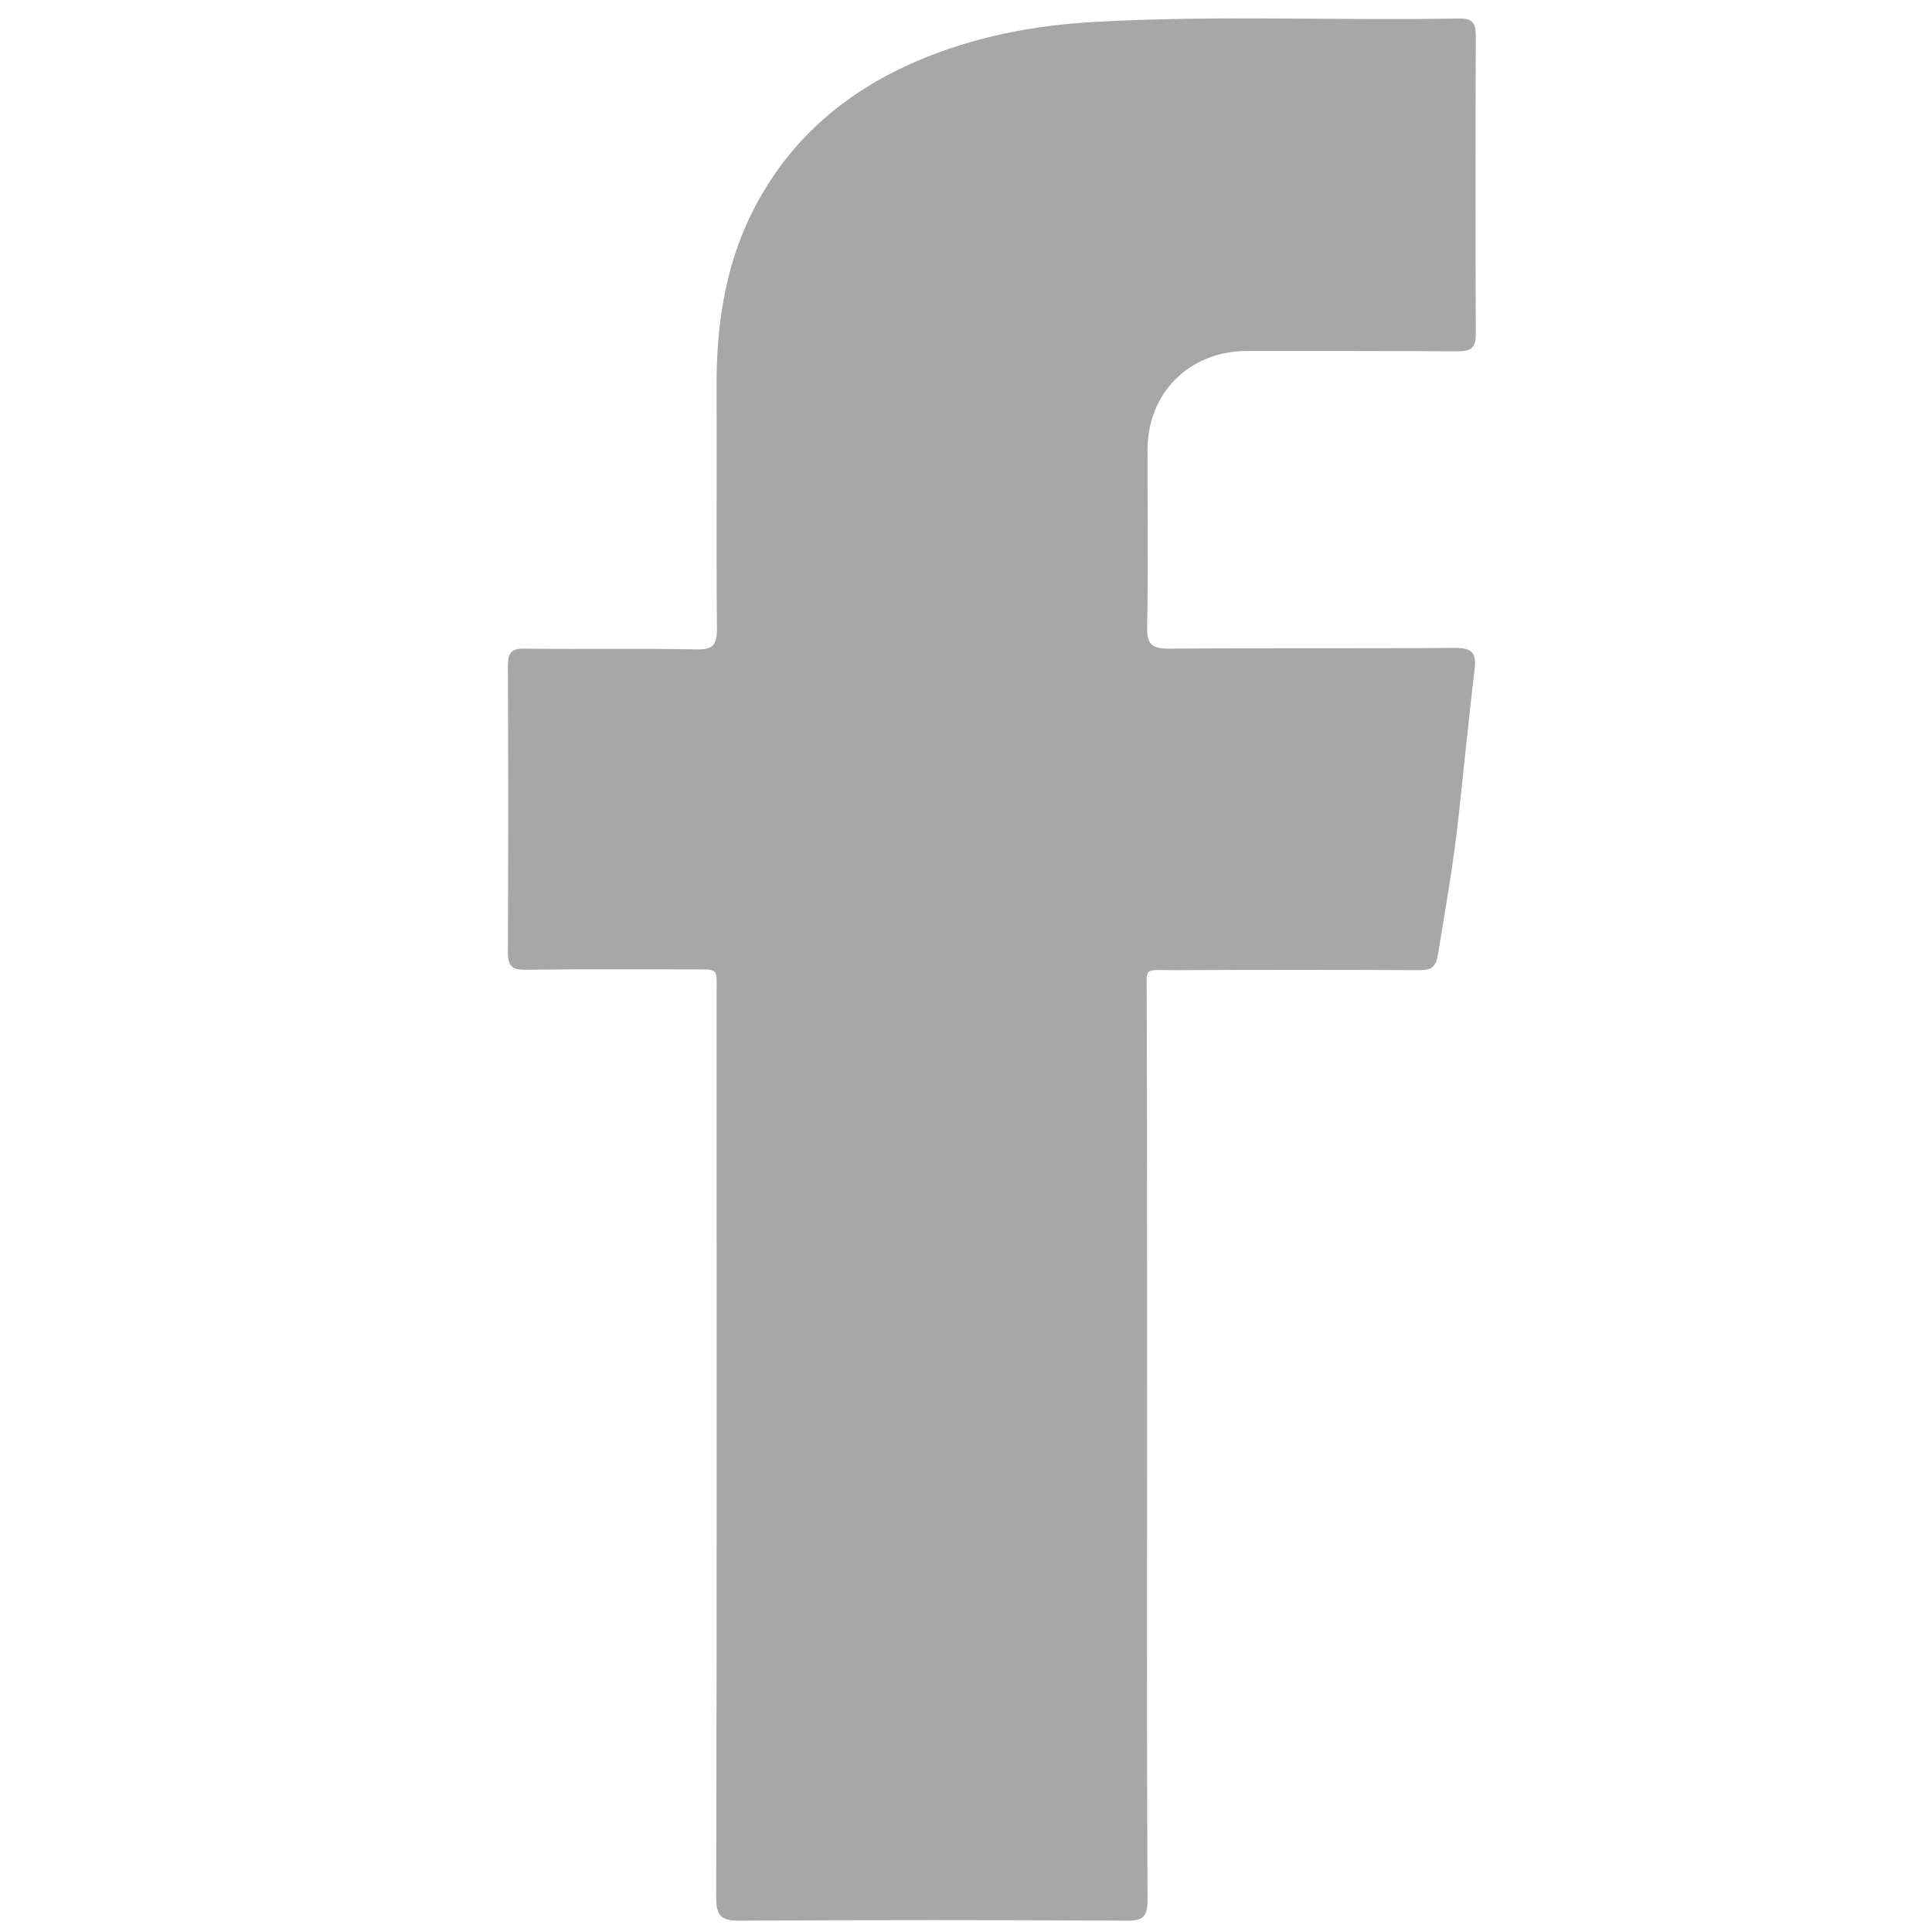
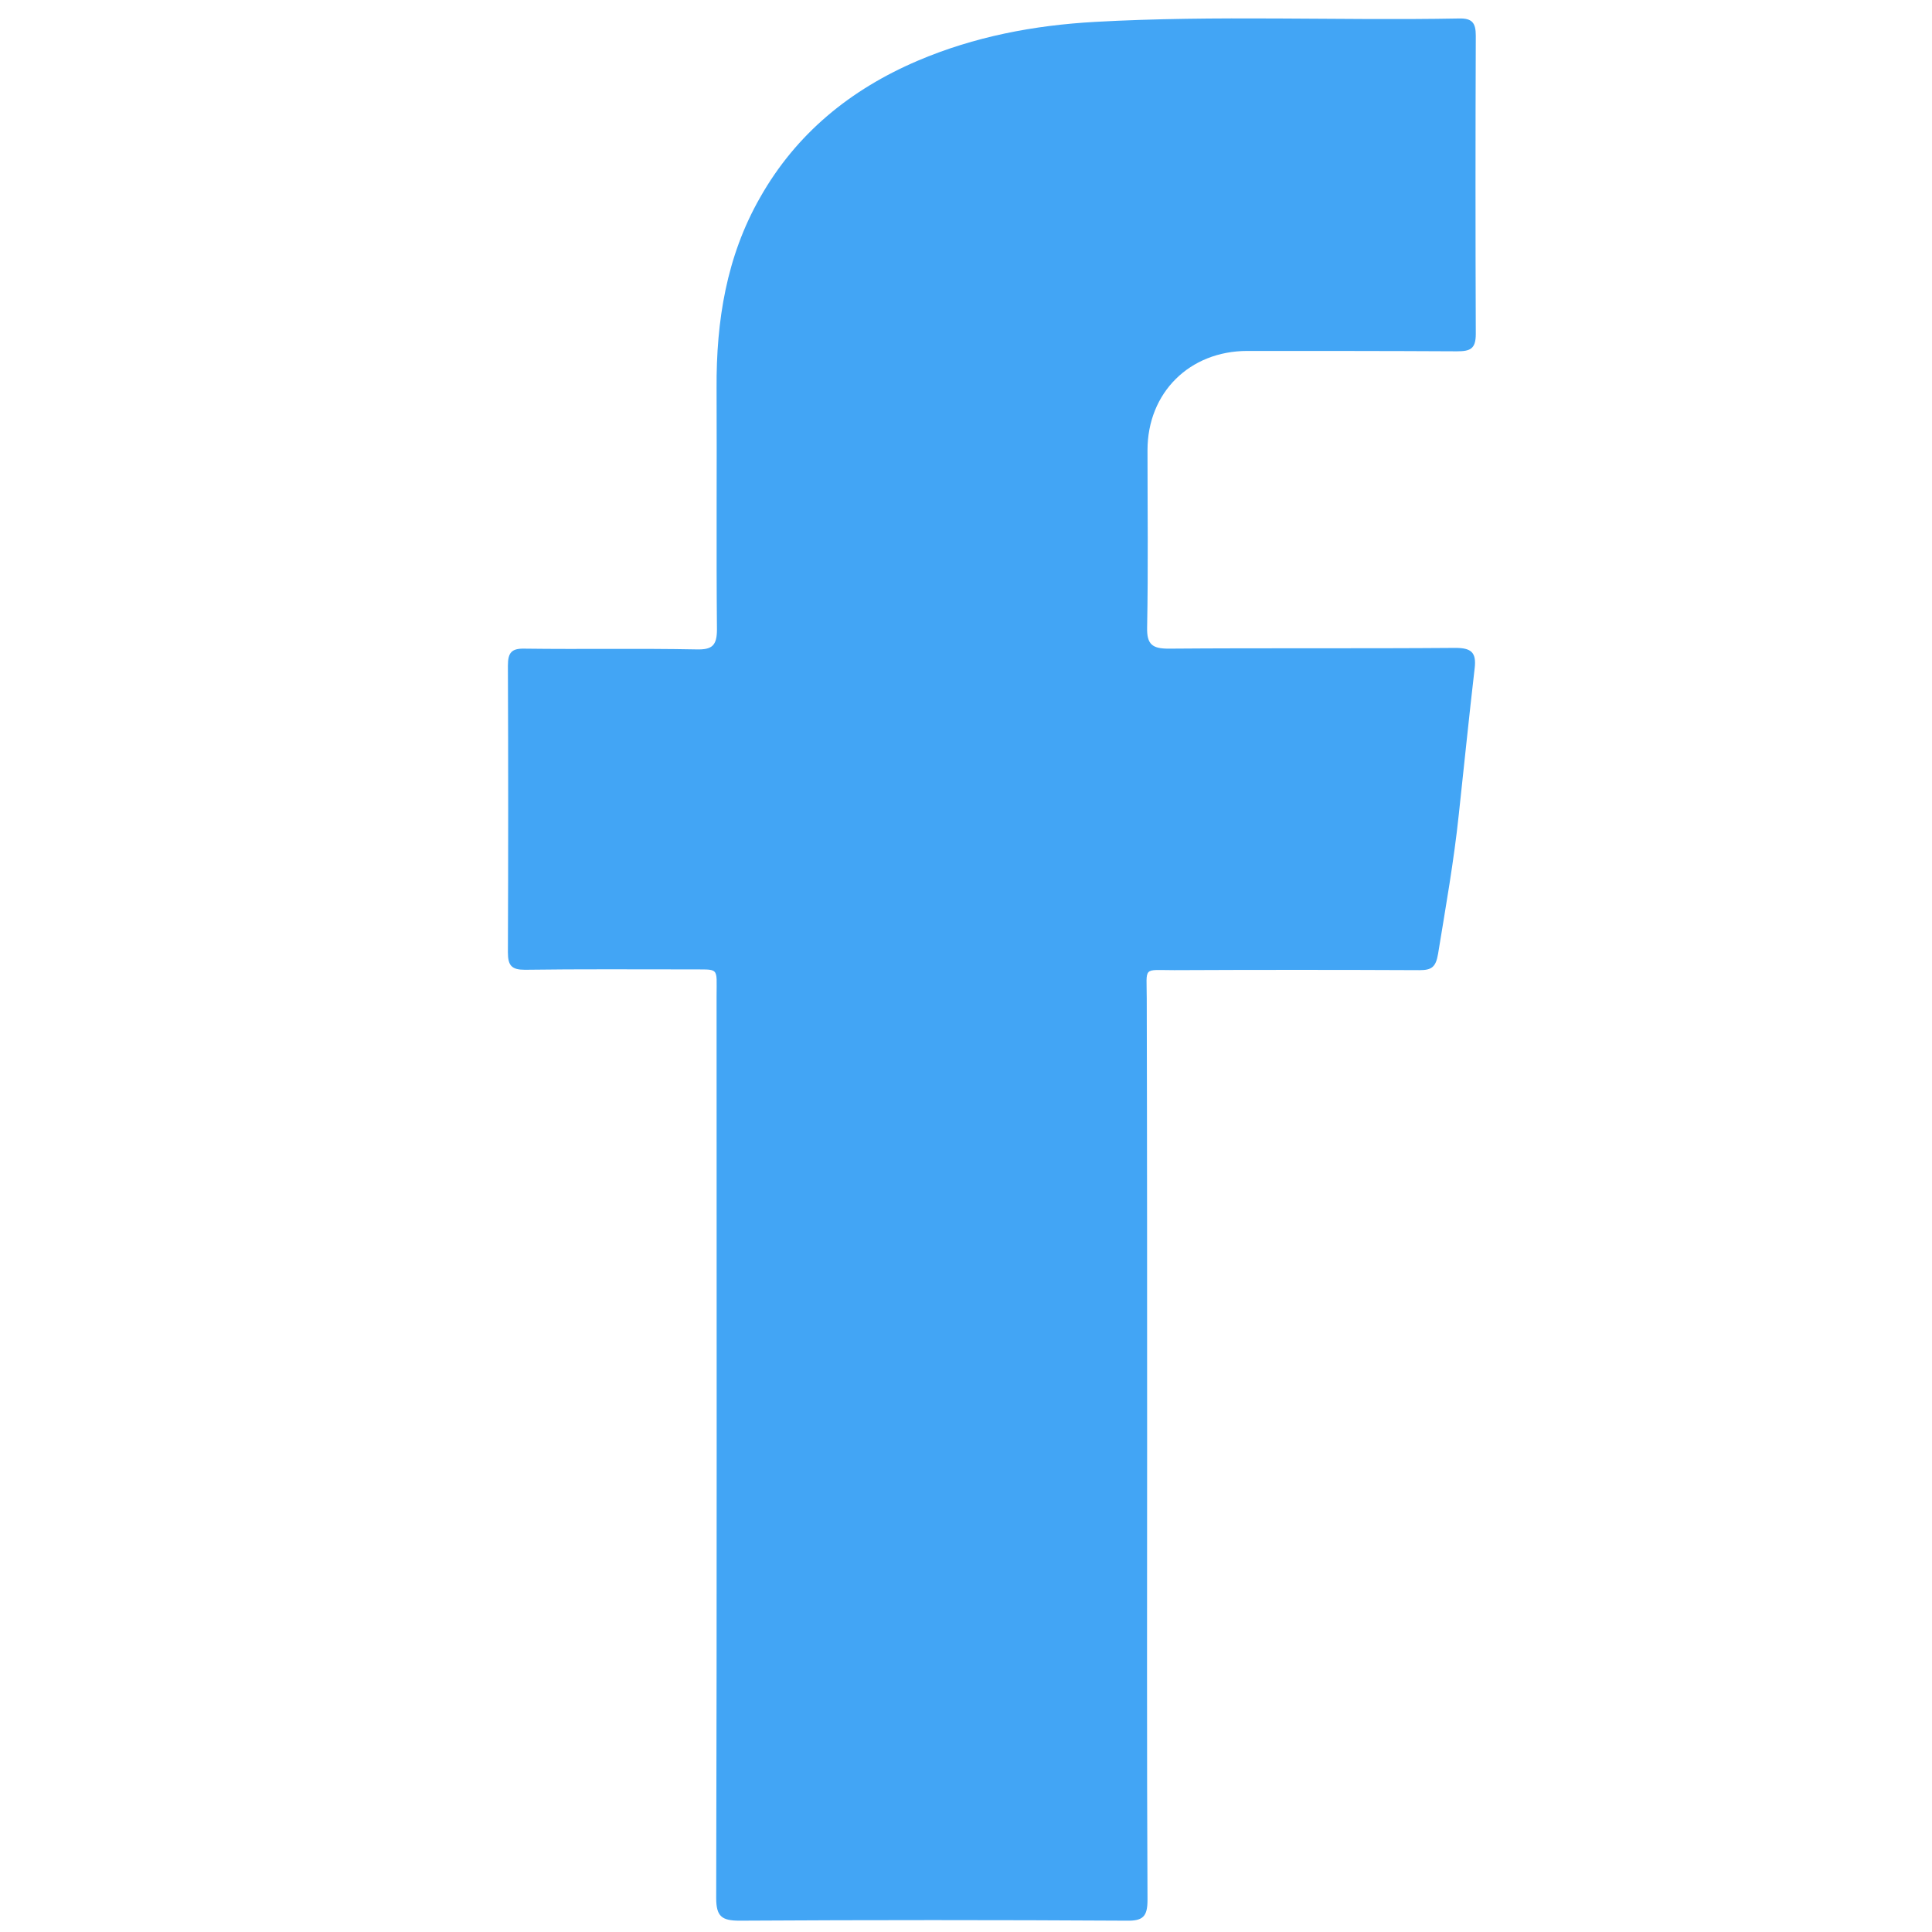
<svg xmlns="http://www.w3.org/2000/svg" enable-background="new 0 0 512 512" id="Layer_1" version="1.1" viewBox="0 0 512 512" xml:space="preserve">
  <g>
-     <path d="M304,383c0,40.2-0.1,80.3,0.1,120.5c0,4.4-1.2,5.6-5.6,5.5c-34.2-0.2-68.3-0.2-102.5,0   c-4.7,0-6.2-1.1-6.2-6c0.2-79.7,0.1-159.3,0.1-239c0-8,0.9-7-7.3-7.1c-14.5,0-29-0.1-43.5,0.1c-3.5,0-4.5-1.1-4.5-4.6   c0.1-25.3,0.1-50.7,0-76c0-3.5,1-4.6,4.5-4.5c15.2,0.2,30.3-0.1,45.5,0.2c4.1,0.1,5.4-1,5.4-5.3c-0.2-21.3,0-42.7-0.1-64   c-0.1-17.7,2.6-34.8,11.5-50.4c9.6-17,24-28.7,41.8-36.3c15-6.4,30.8-9.4,47-10.3c32.1-1.8,64.3-0.3,96.4-0.9   c3.6-0.1,4.5,1.2,4.5,4.6c-0.1,26.3-0.1,52.7,0,79c0,4-1.5,4.6-5,4.6c-18.5-0.1-37-0.1-55.5-0.1c-15.4,0-26.5,11.1-26.5,26.3   c0,15.7,0.2,31.3-0.1,47c-0.1,4.5,1.4,5.6,5.7,5.6c25.3-0.2,50.7,0,76-0.2c4.2,0,5.6,1.2,5.1,5.4c-1.5,12.9-2.8,25.8-4.2,38.7   c-1.3,12.4-3.5,24.7-5.5,37c-0.6,3.5-1.7,4.3-4.9,4.3c-21.7-0.1-43.3-0.1-65,0c-8.5,0-7.3-1.1-7.3,7.5C304,304,304,343.5,304,383z" fill="#A7A7A7" />
+     <path d="M304,383c0,40.2-0.1,80.3,0.1,120.5c0,4.4-1.2,5.6-5.6,5.5c-34.2-0.2-68.3-0.2-102.5,0   c-4.7,0-6.2-1.1-6.2-6c0.2-79.7,0.1-159.3,0.1-239c0-8,0.9-7-7.3-7.1c-14.5,0-29-0.1-43.5,0.1c-3.5,0-4.5-1.1-4.5-4.6   c0.1-25.3,0.1-50.7,0-76c0-3.5,1-4.6,4.5-4.5c15.2,0.2,30.3-0.1,45.5,0.2c4.1,0.1,5.4-1,5.4-5.3c-0.2-21.3,0-42.7-0.1-64   c-0.1-17.7,2.6-34.8,11.5-50.4c9.6-17,24-28.7,41.8-36.3c15-6.4,30.8-9.4,47-10.3c32.1-1.8,64.3-0.3,96.4-0.9   c3.6-0.1,4.5,1.2,4.5,4.6c-0.1,26.3-0.1,52.7,0,79c0,4-1.5,4.6-5,4.6c-18.5-0.1-37-0.1-55.5-0.1c-15.4,0-26.5,11.1-26.5,26.3   c0,15.7,0.2,31.3-0.1,47c-0.1,4.5,1.4,5.6,5.7,5.6c25.3-0.2,50.7,0,76-0.2c4.2,0,5.6,1.2,5.1,5.4c-1.5,12.9-2.8,25.8-4.2,38.7   c-1.3,12.4-3.5,24.7-5.5,37c-0.6,3.5-1.7,4.3-4.9,4.3c-21.7-0.1-43.3-0.1-65,0c-8.5,0-7.3-1.1-7.3,7.5C304,304,304,343.5,304,383z" fill="#42a5f5" />
  </g>
</svg>
